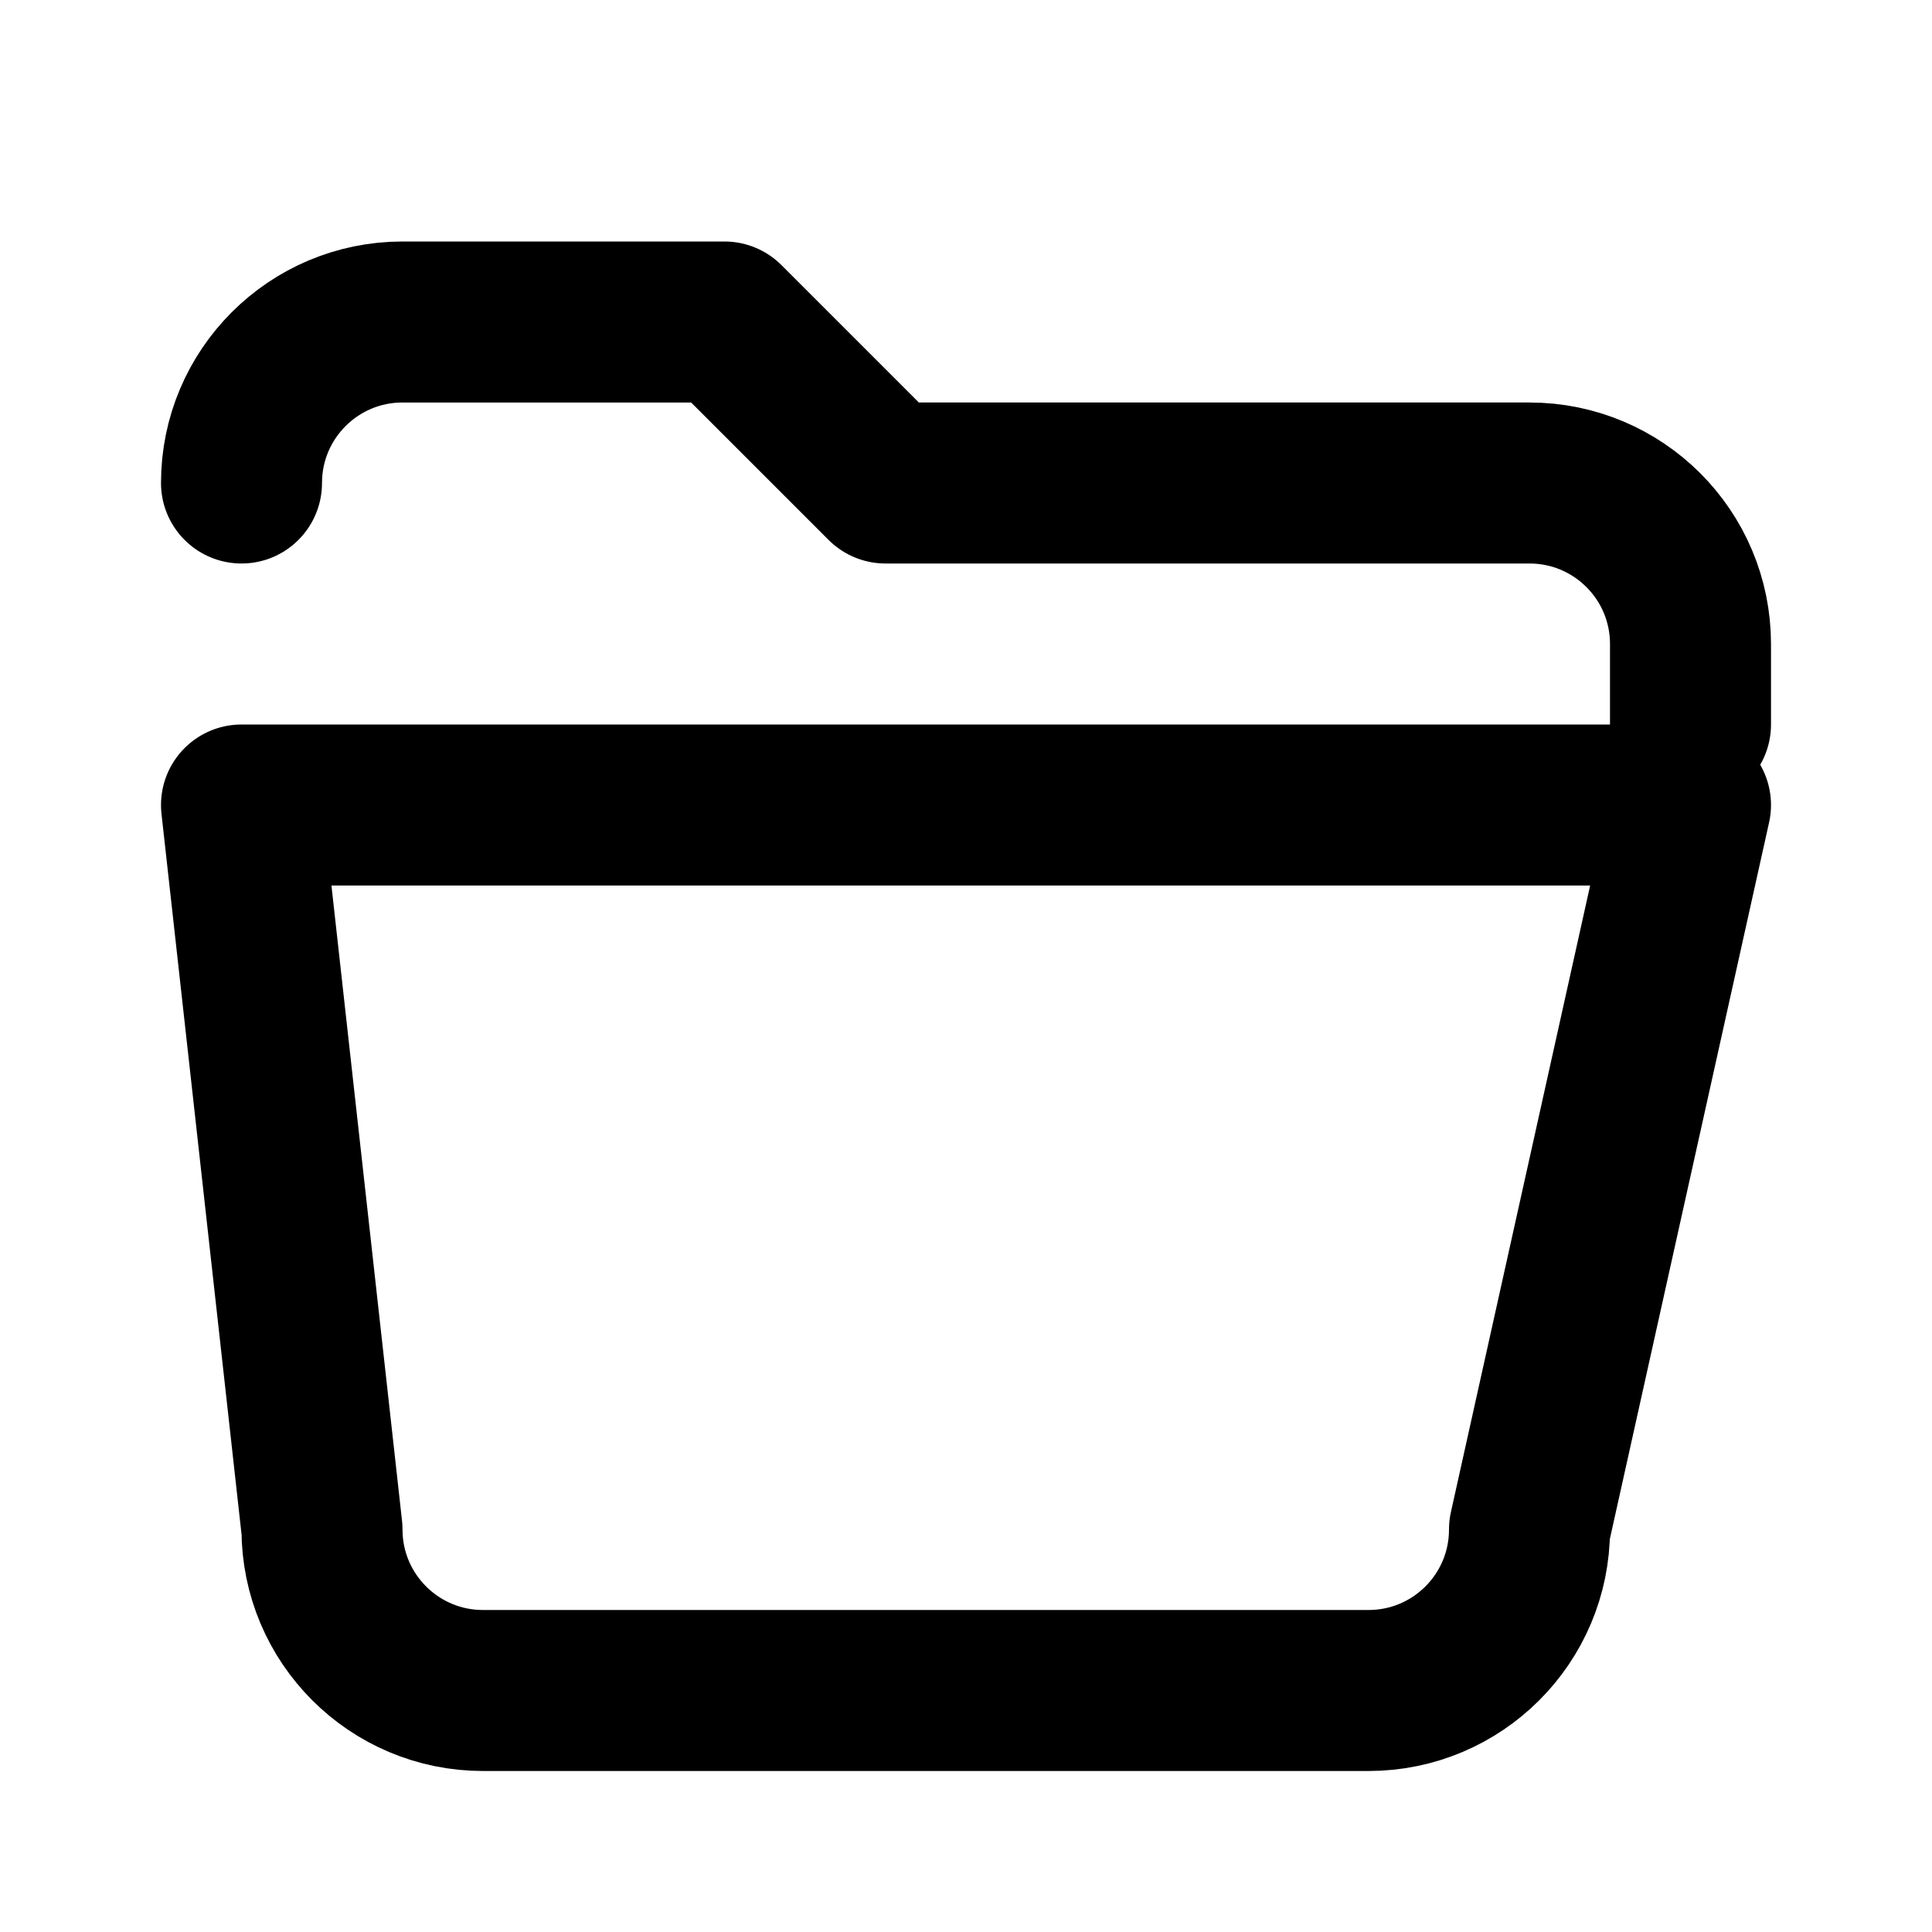
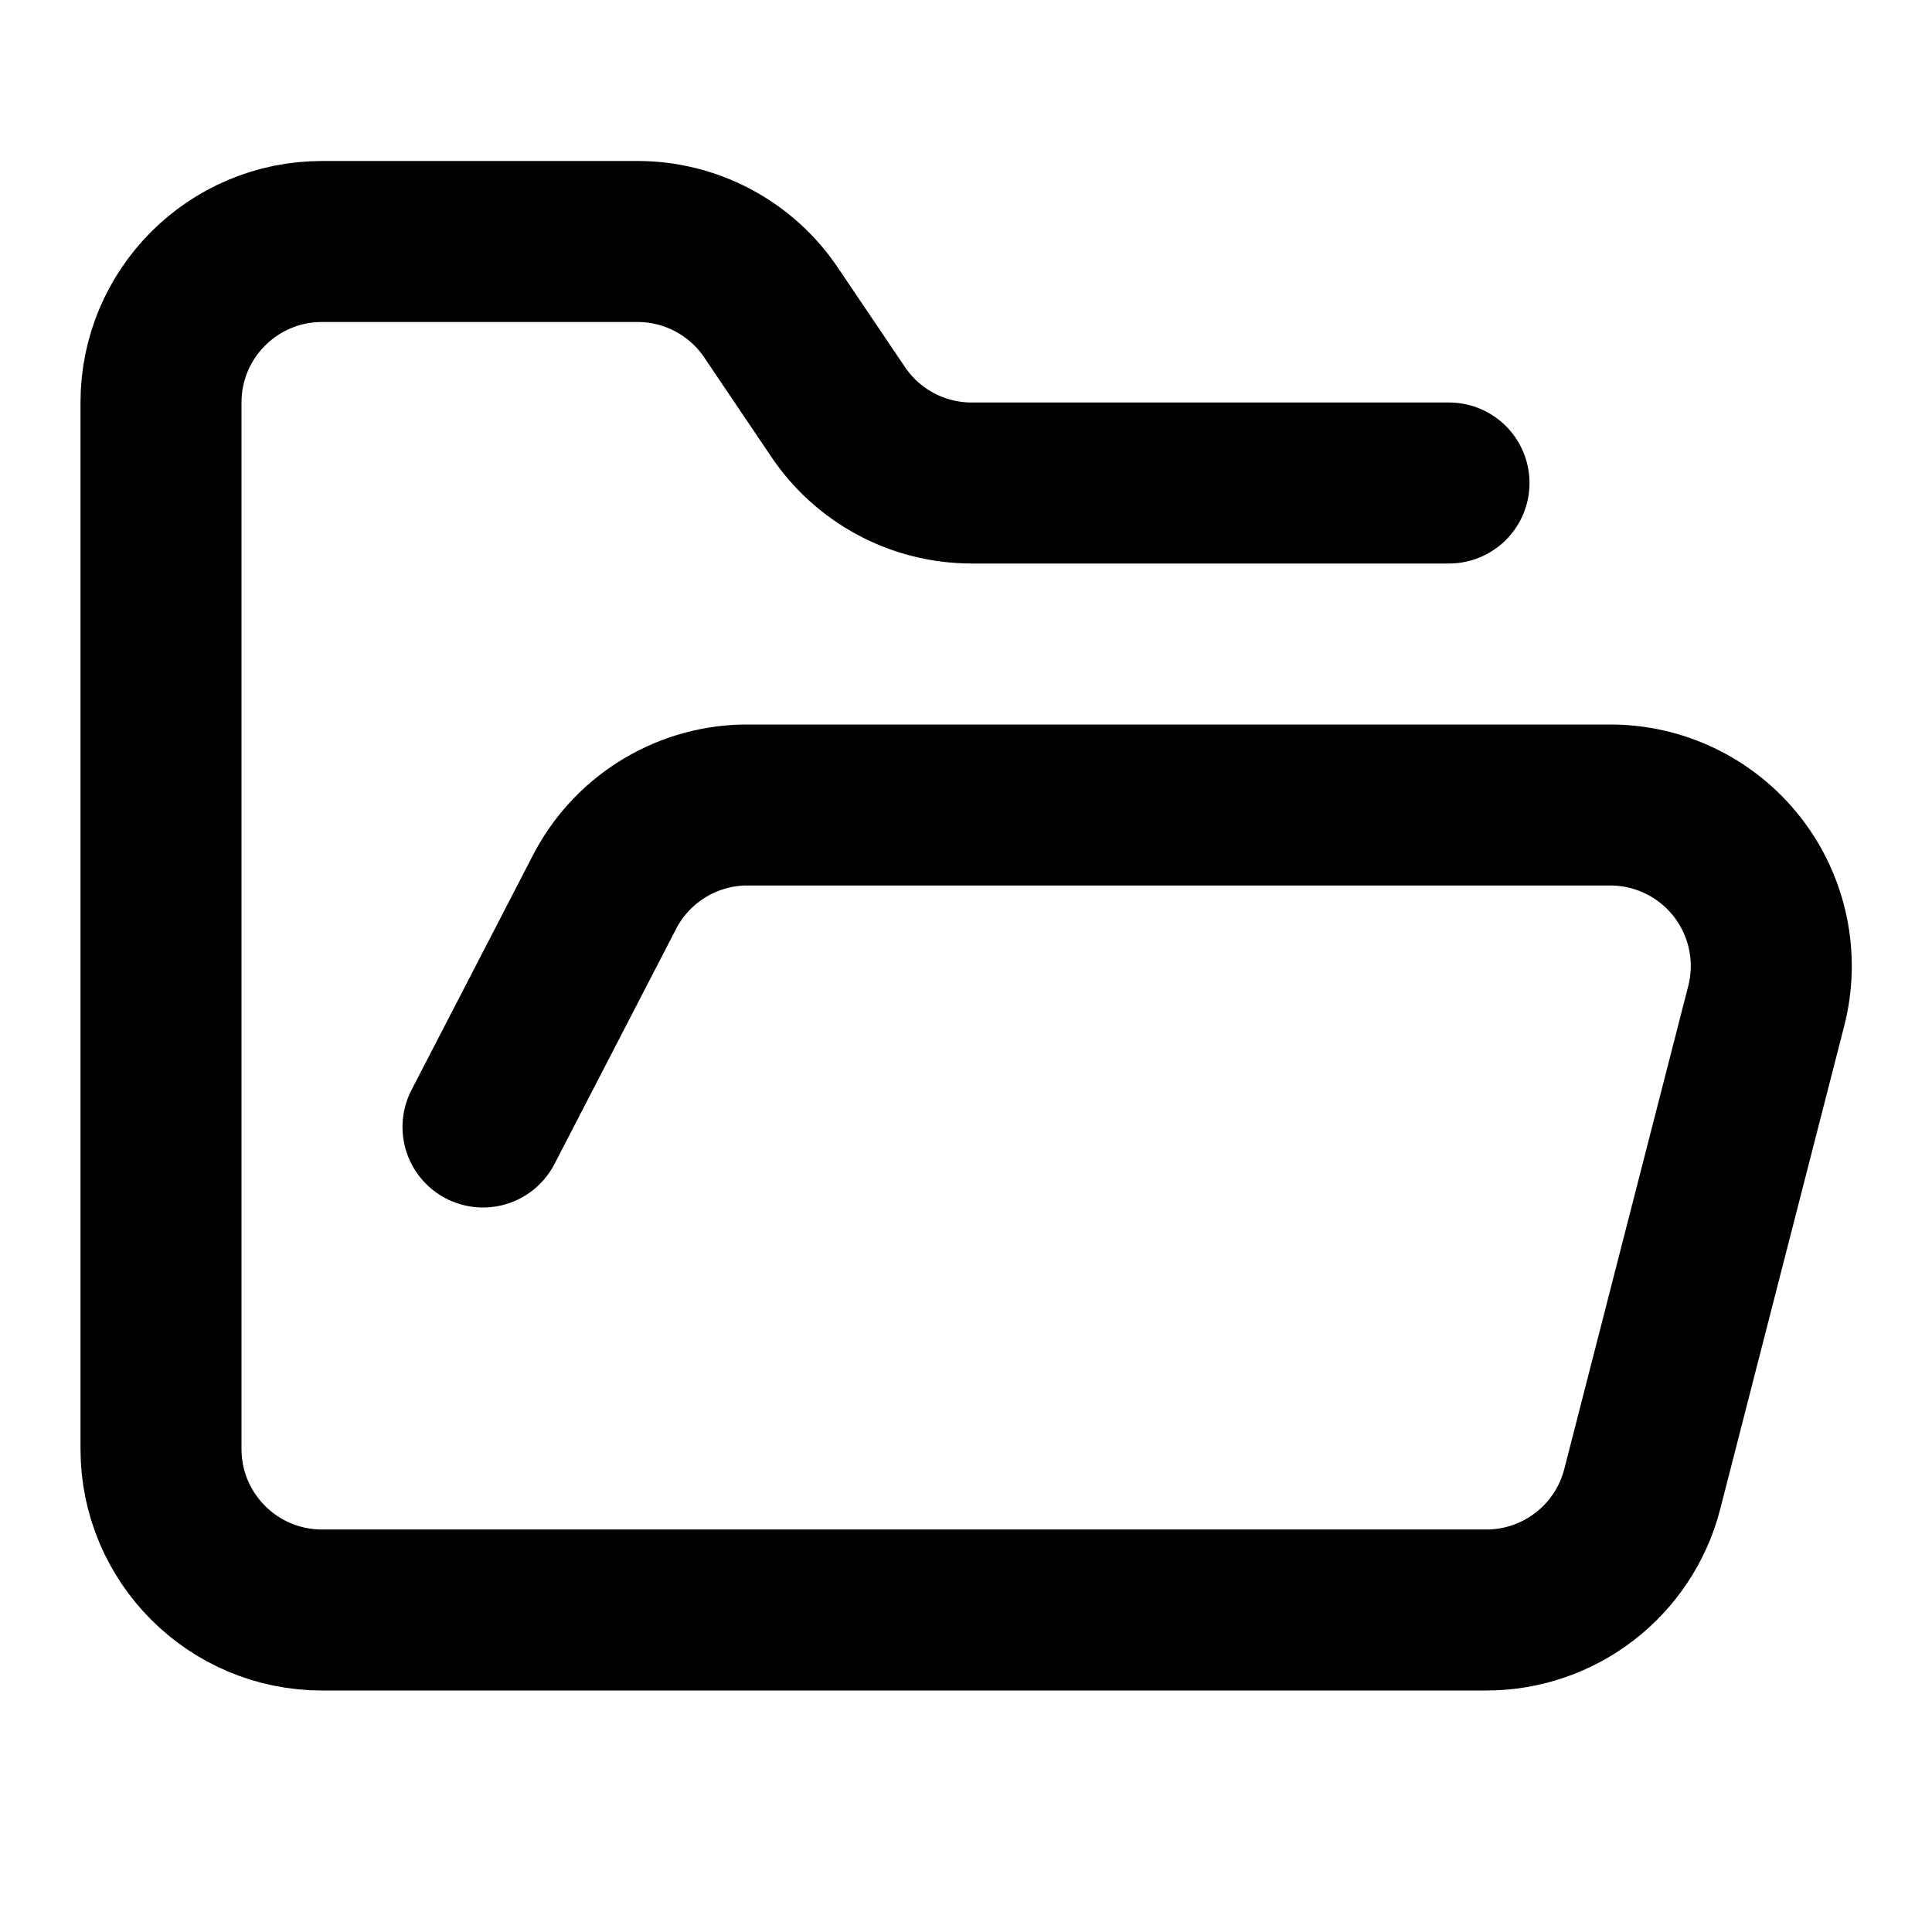
<svg xmlns="http://www.w3.org/2000/svg" width="24" height="24" viewBox="0 0 24 24" fill="none" stroke="currentColor" stroke-width="2" stroke-linecap="round" stroke-linejoin="round">
-   <path d="M3 6a2 2 0 0 1 2-2h4l2 2h8a2 2 0 0 1 2 2v1" />
-   <path d="M3 10h18l-2 9a2 2 0 0 1-2 2H6a2 2 0 0 1-2-2z" />
+   <path d="m6 14 1.5-2.9A2 2 0 0 1 9.24 10H20a2 2 0 0 1 1.94 2.5l-1.54 6a2 2 0 0 1-1.94 1.5H4a2 2 0 0 1-2-2V5a2 2 0 0 1 2-2h3.9a2 2 0 0 1 1.69.9l.81 1.2a2 2 0 0 0 1.67.9H18" />
</svg>
